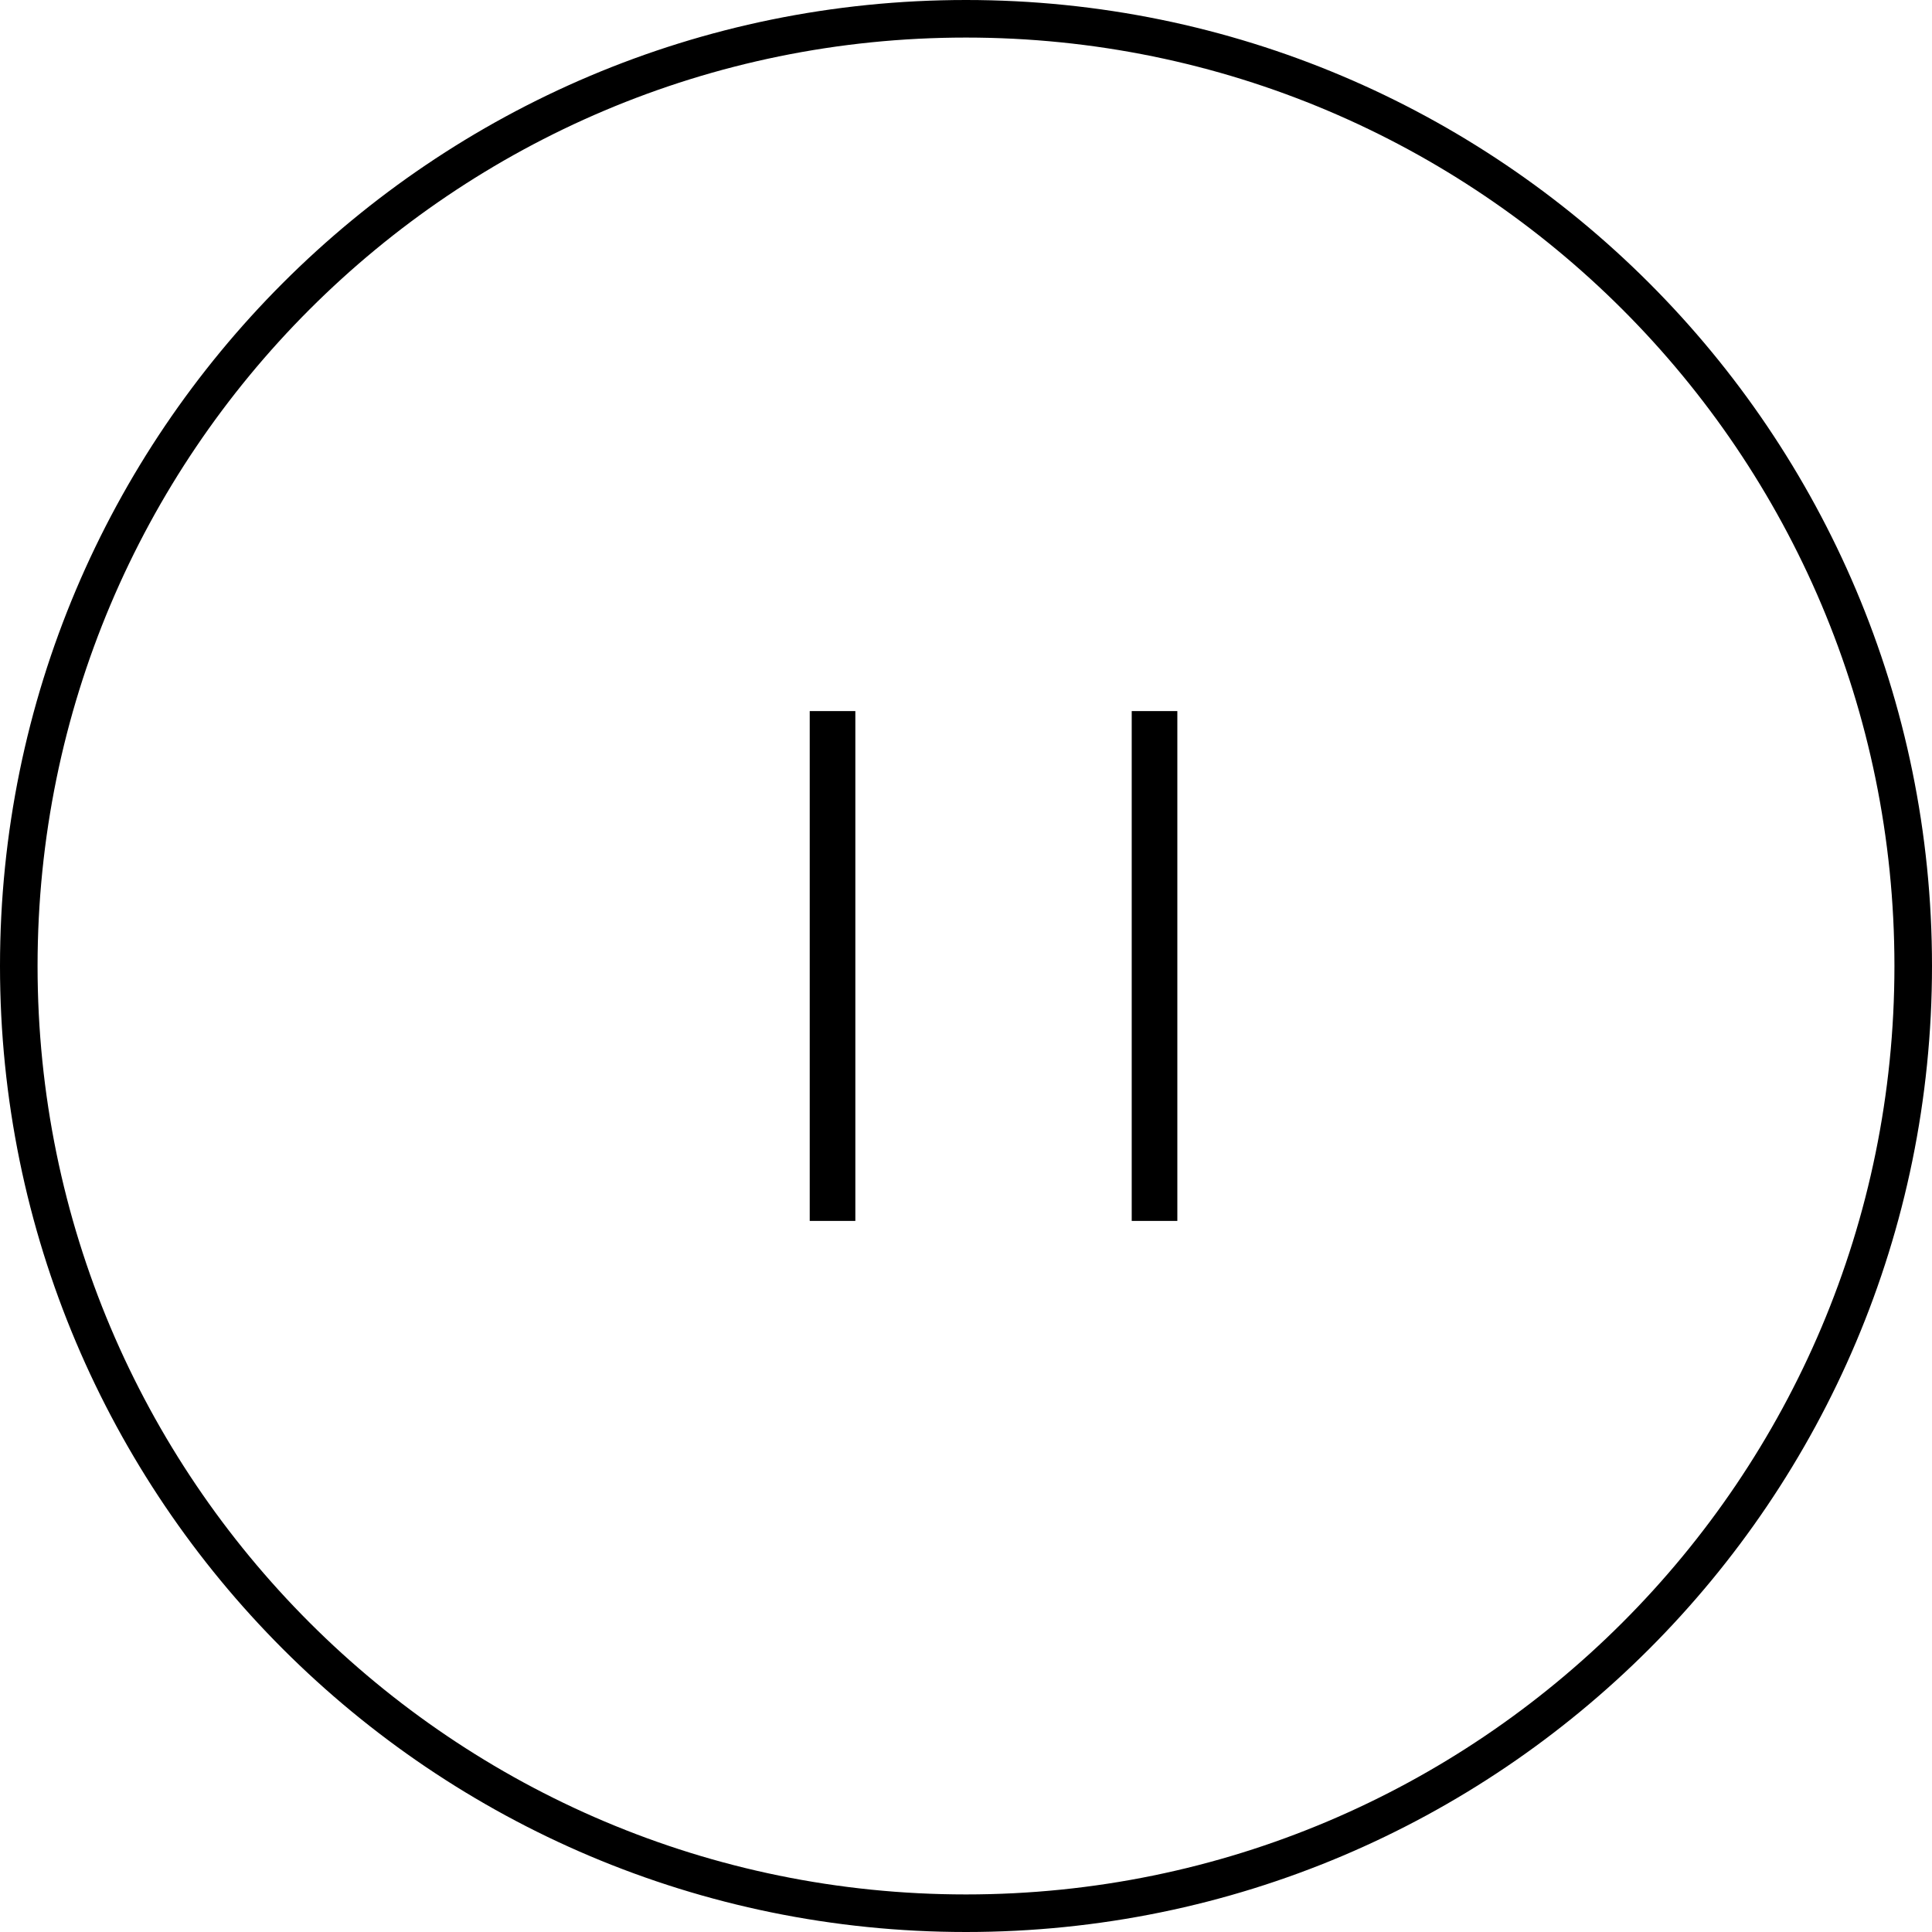
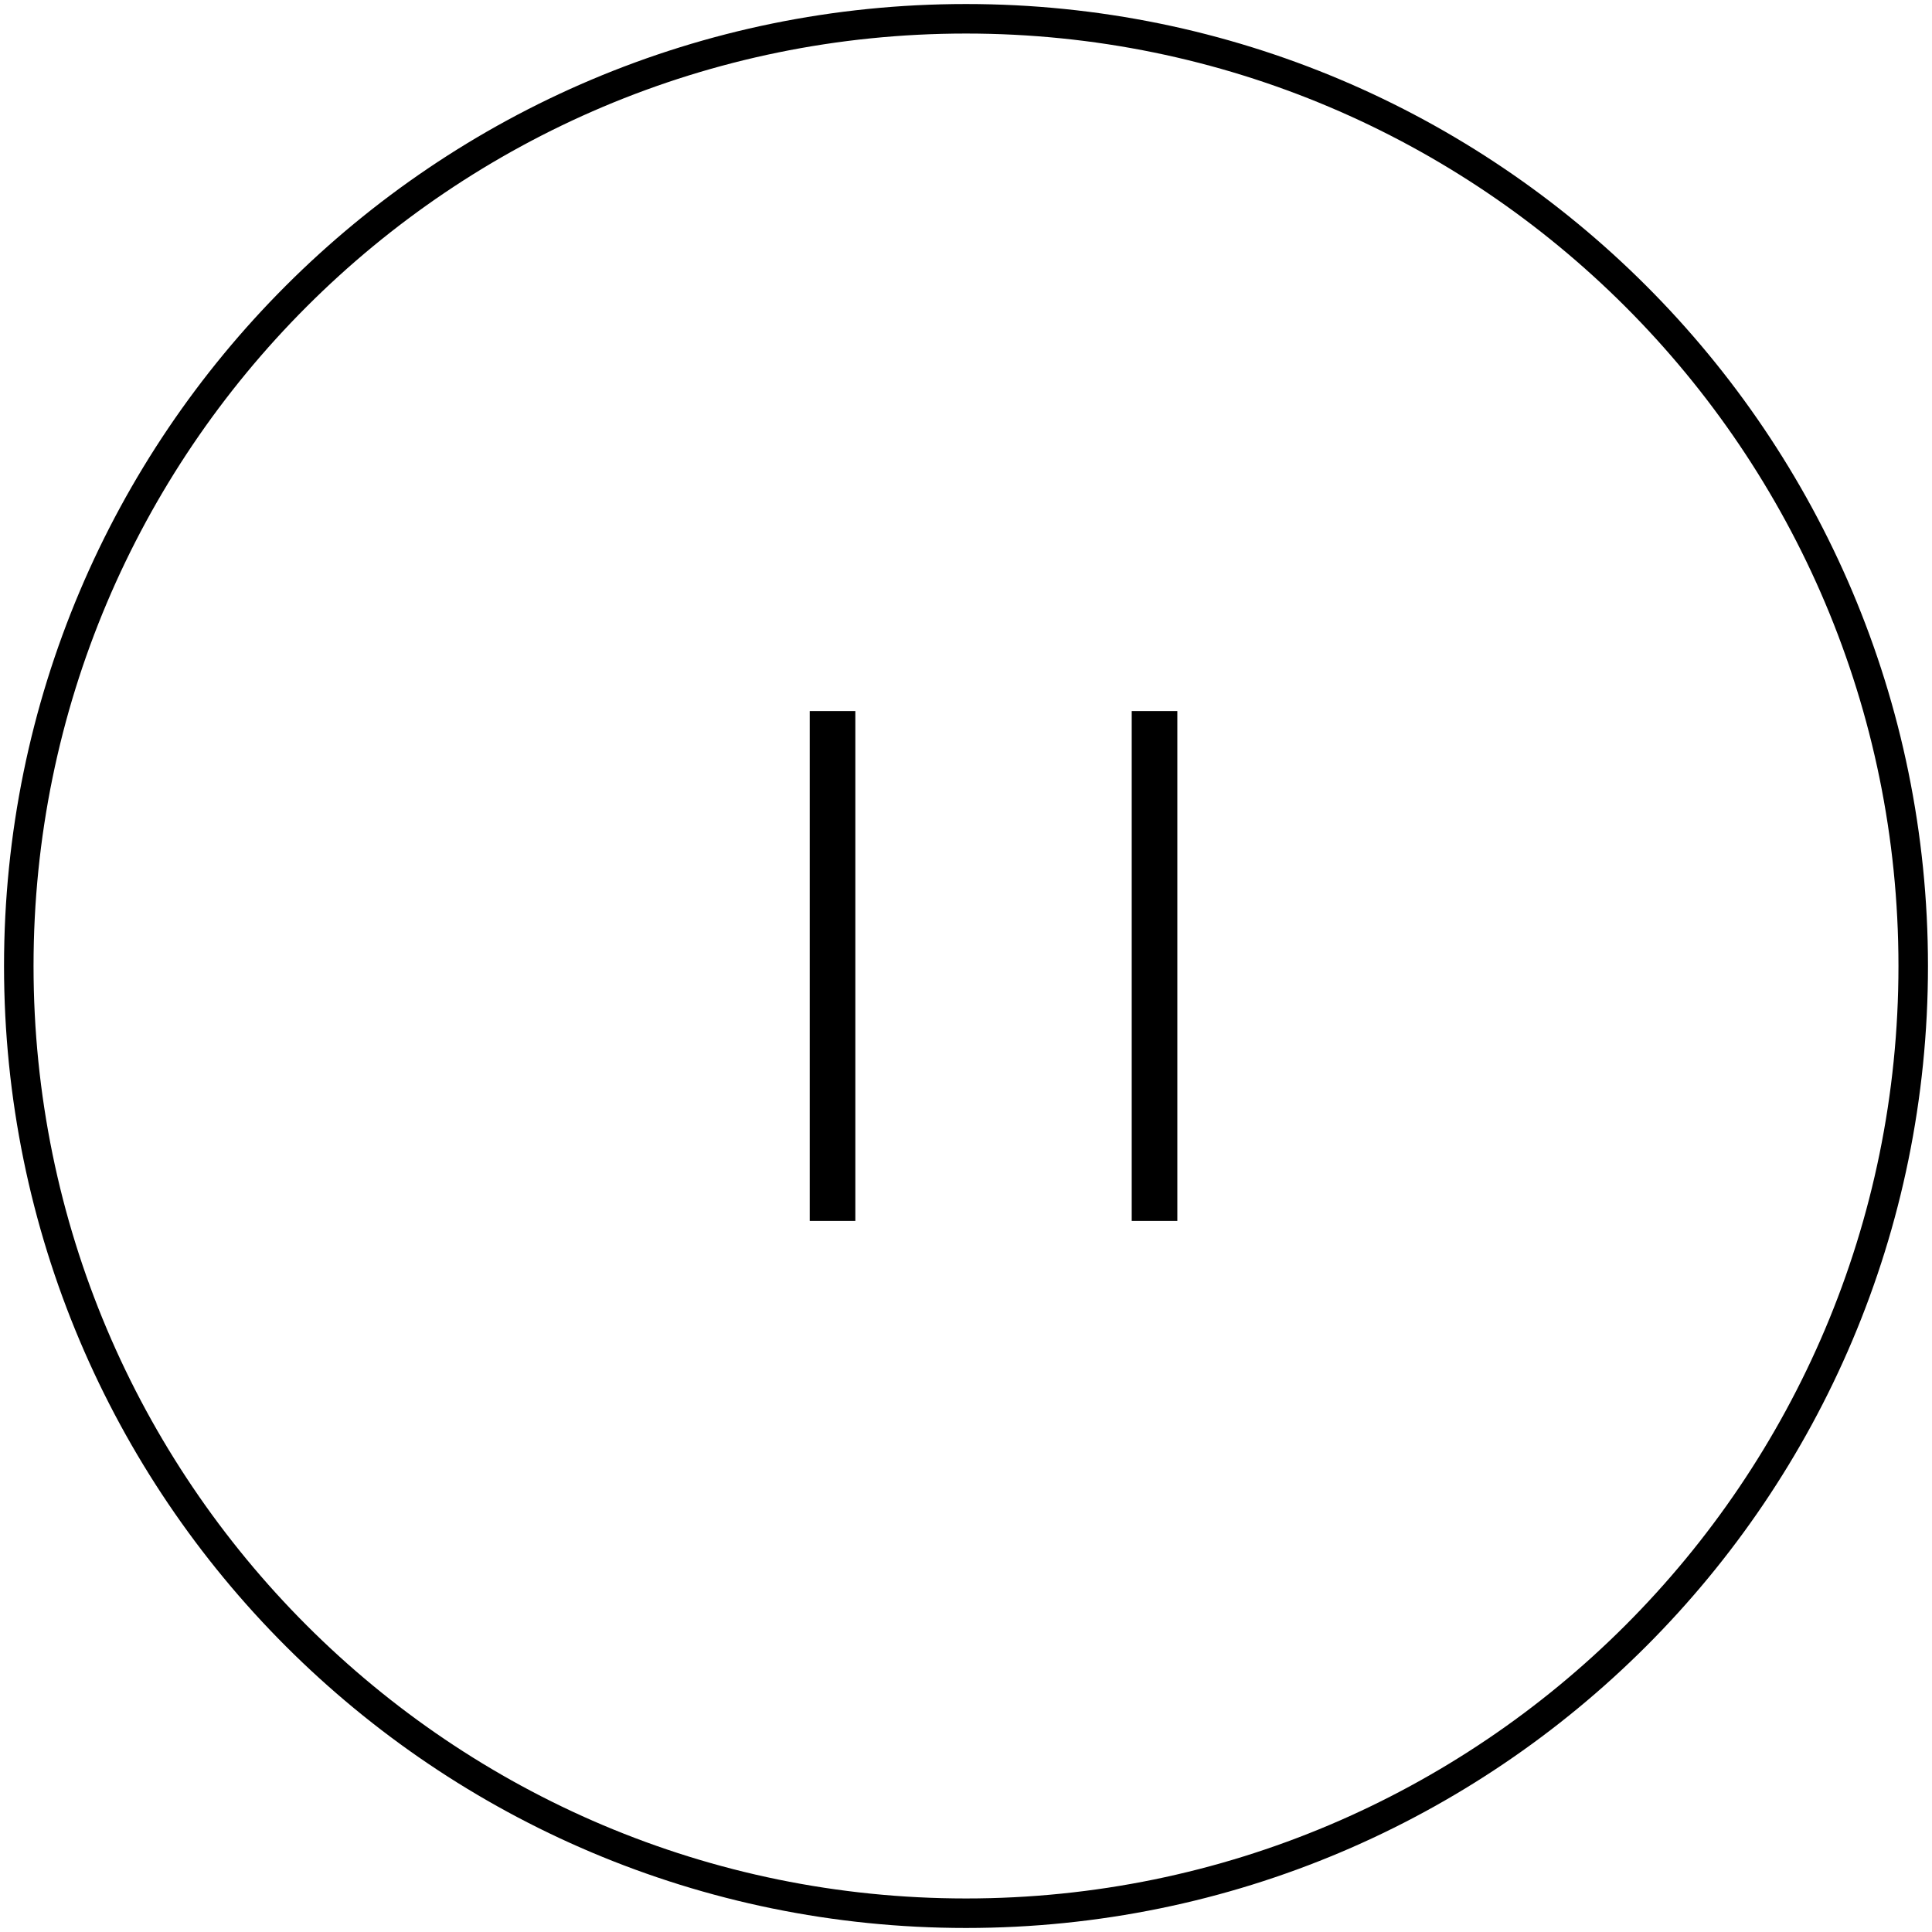
<svg xmlns="http://www.w3.org/2000/svg" width="72" height="72" viewBox="0 0 72 72">
  <g id="Group_127" data-name="Group 127" transform="translate(-14 -14)">
-     <g id="Ellipse_5" data-name="Ellipse 5" transform="translate(14 14)" fill="none" stroke="#000" stroke-width="1.4">
+     <g id="Ellipse_5" data-name="Ellipse 5" transform="translate(14 14)" fill="none" stroke="#000" stroke-width="1.1">
      <circle cx="36" cy="36" r="36" stroke="none" />
      <circle cx="36" cy="36" r="35.3" fill="none" />
    </g>
    <g id="Group_126" data-name="Group 126" transform="translate(45.026 40.5)">
      <line id="Line_136" data-name="Line 136" y2="19" fill="none" stroke="#000" stroke-width="1.7" />
      <line id="Line_137" data-name="Line 137" y2="19" transform="translate(12)" fill="none" stroke="#000" stroke-width="1.7" />
    </g>
  </g>
</svg>
